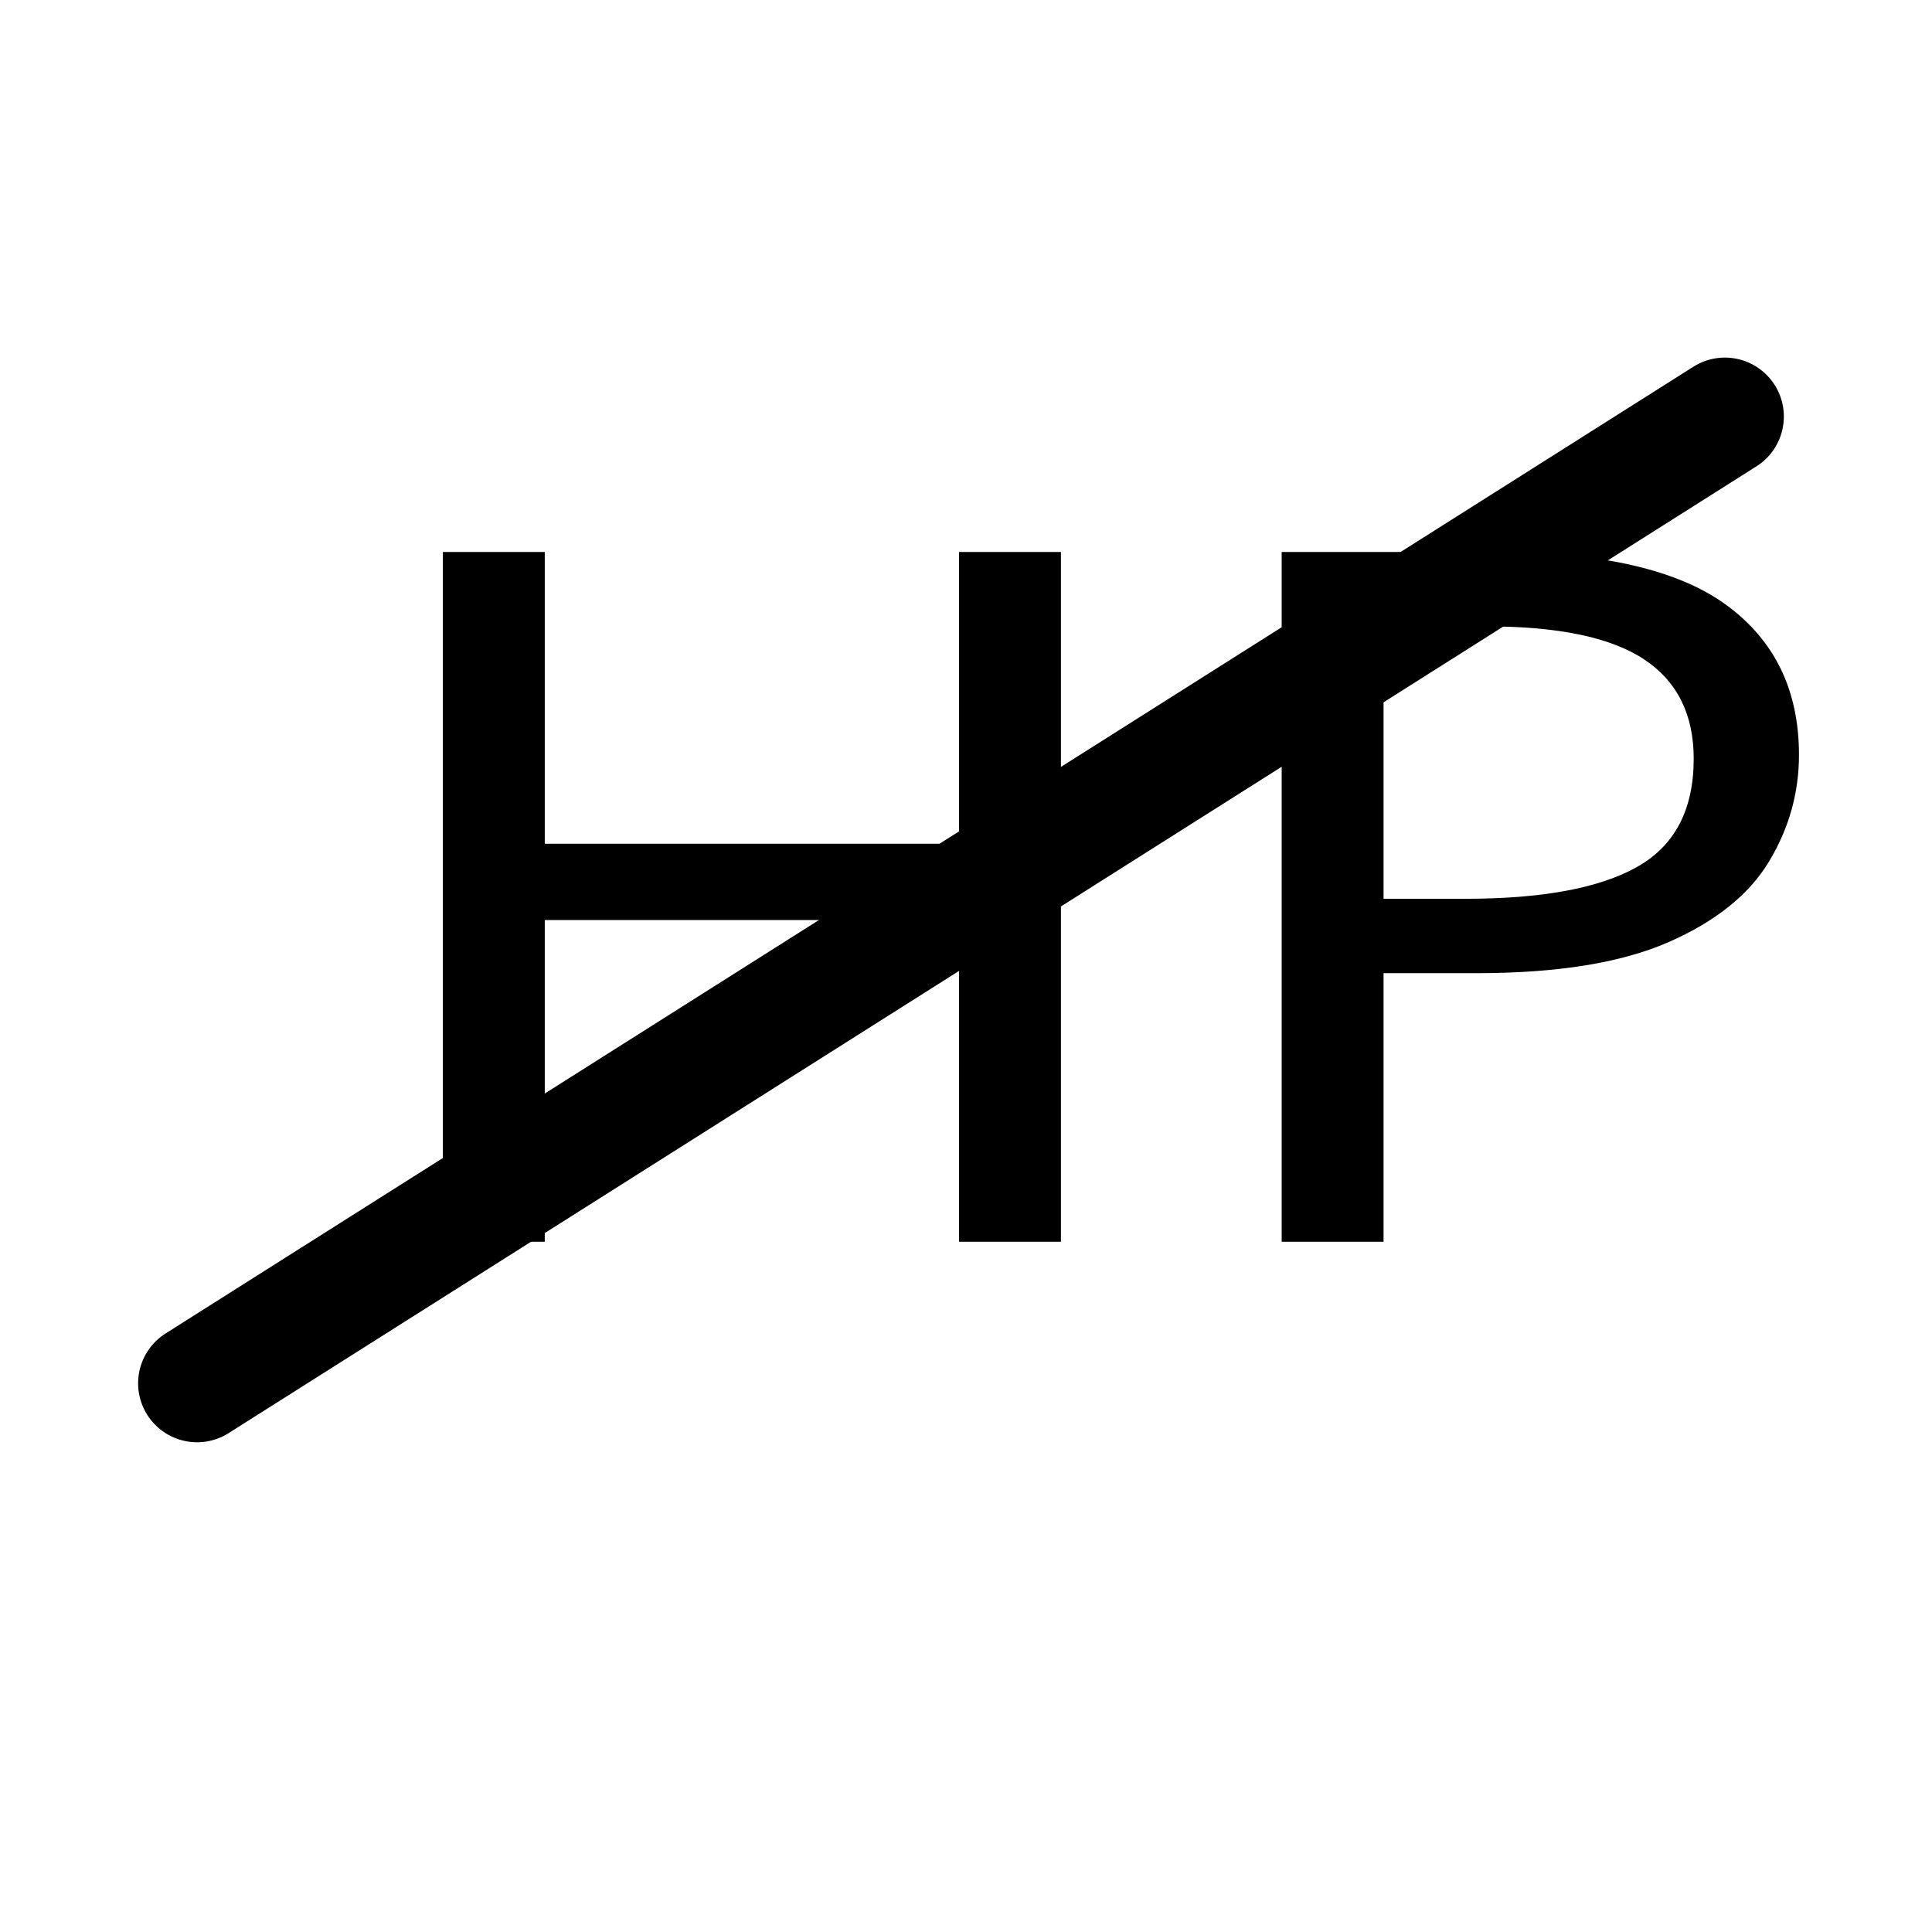
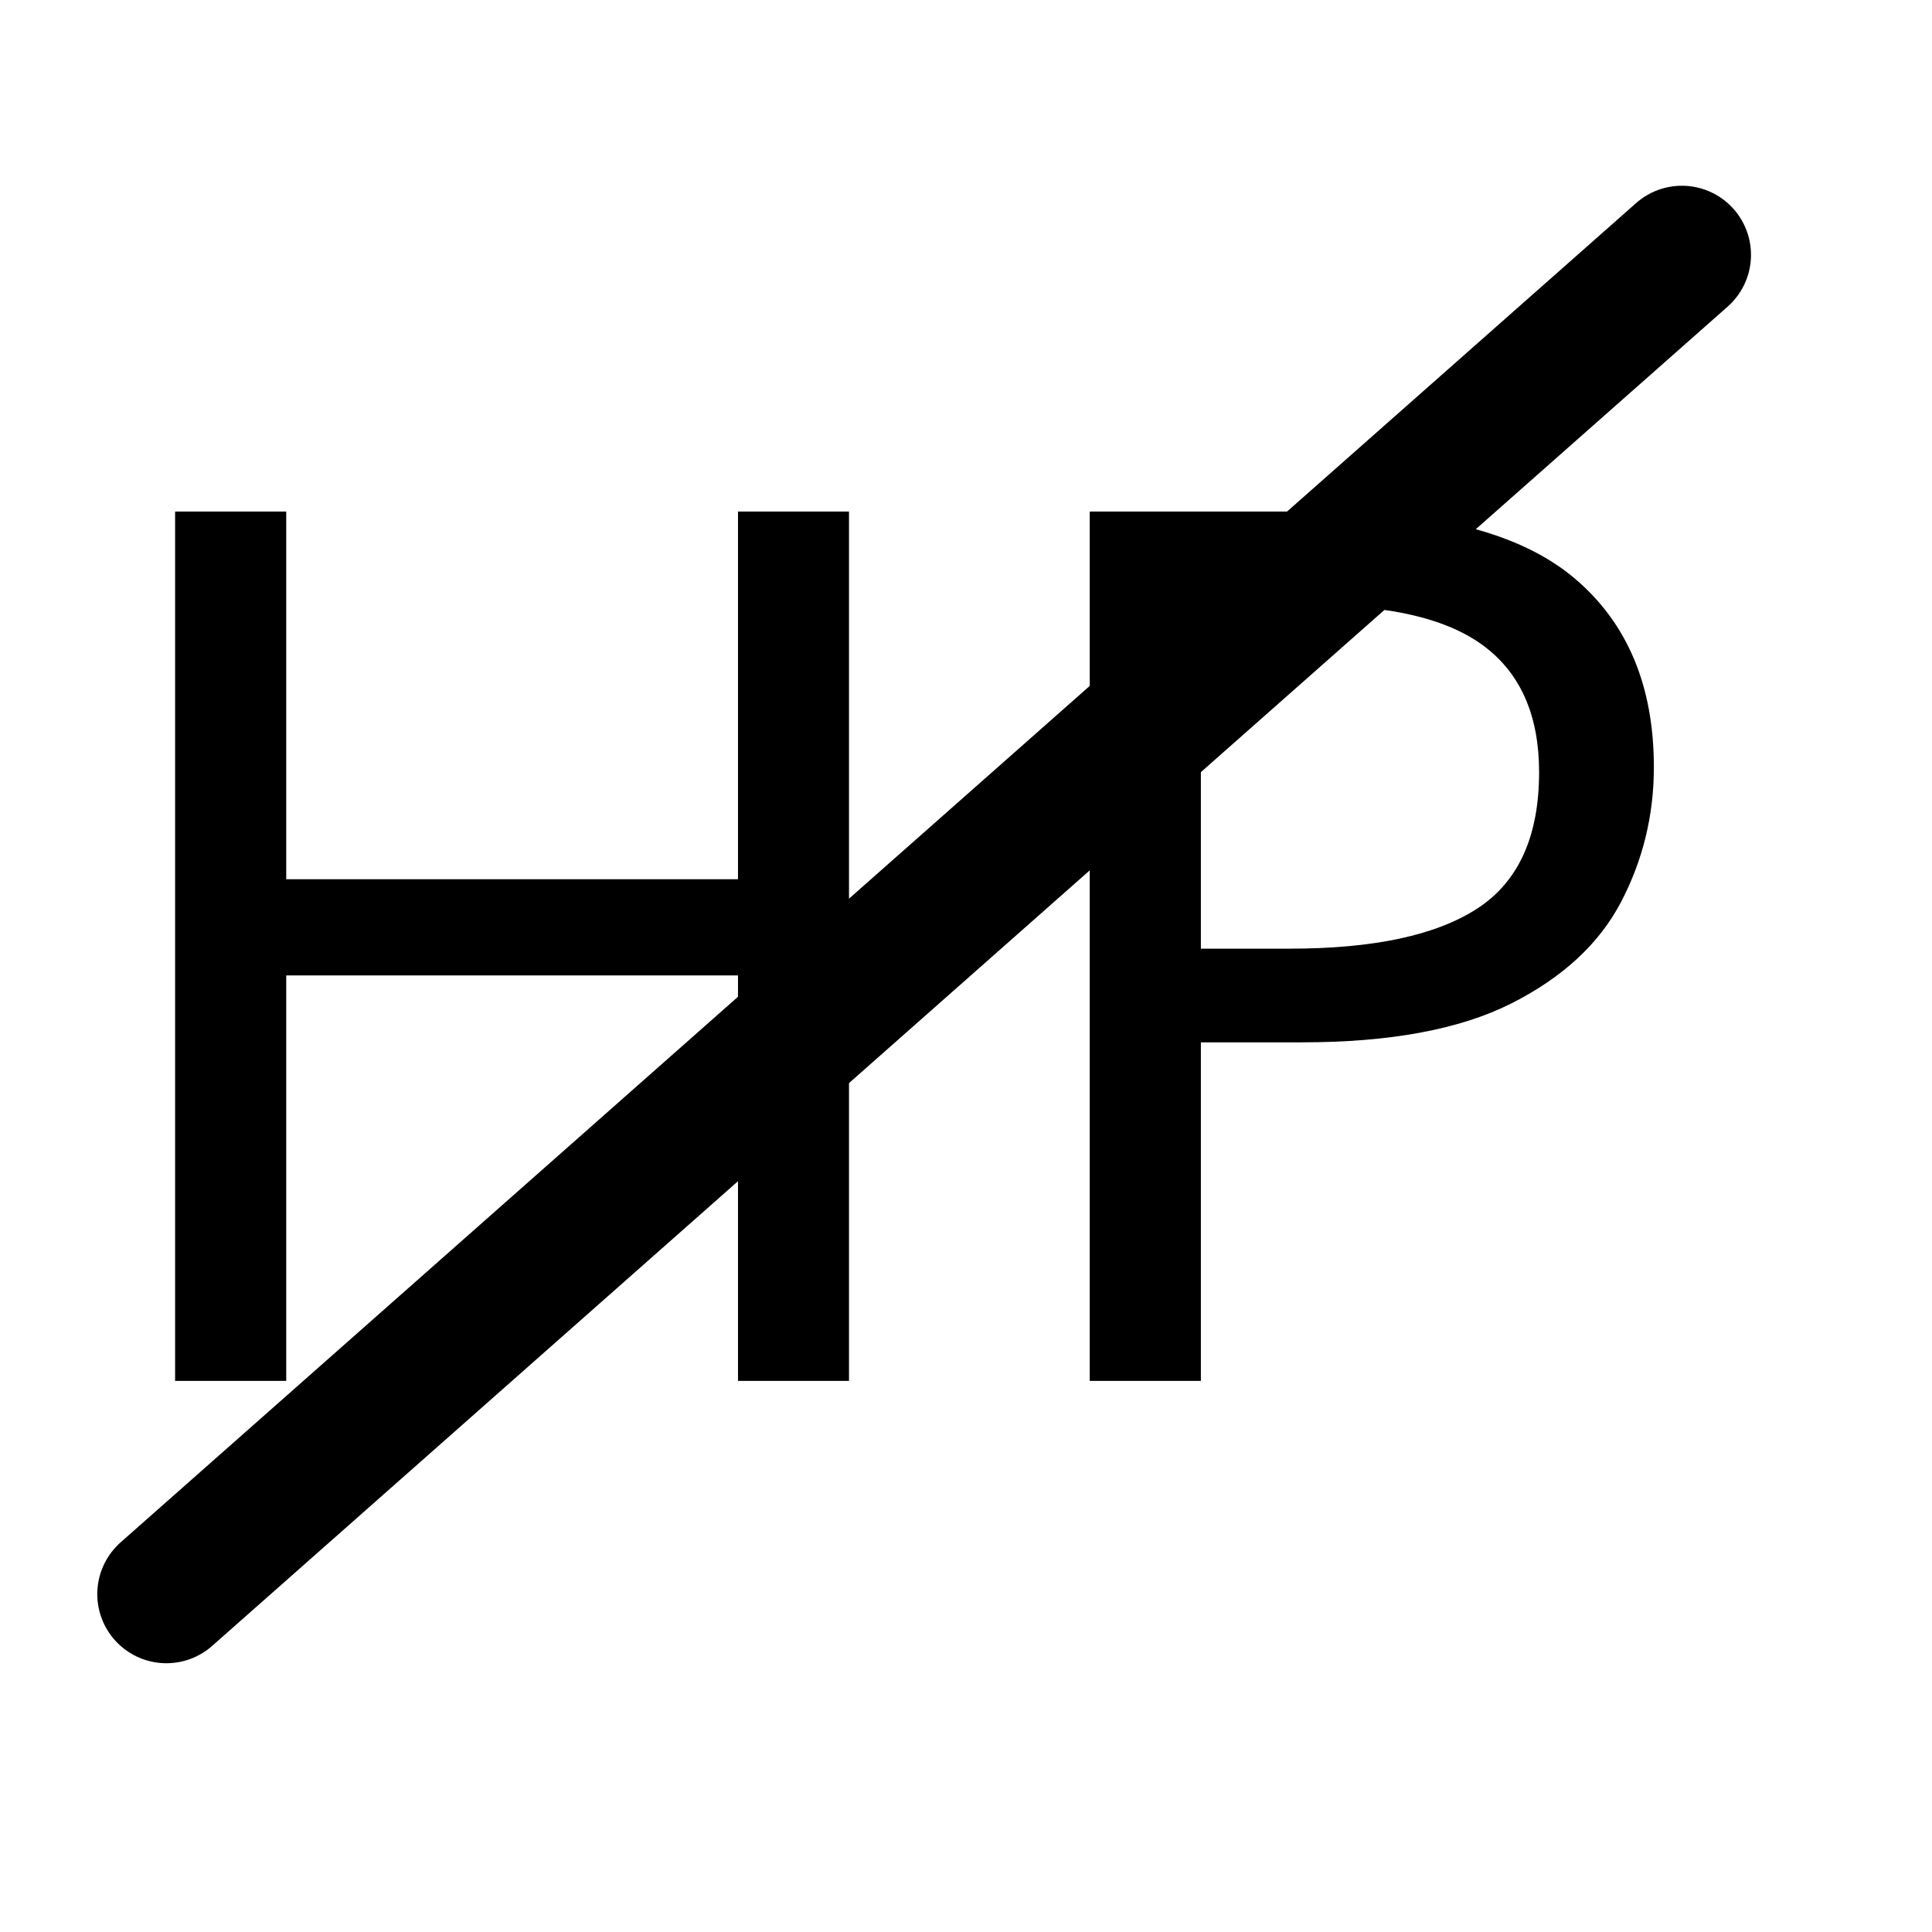
<svg xmlns="http://www.w3.org/2000/svg" version="1.1" id="Layer_1" x="0px" y="0px" viewBox="0 0 250 250" style="enable-background:new 0 0 250 250;" xml:space="preserve">
-   <style type="text/css">
- 	.st0{font-family:'HelveticaNeue-CondensedBlack';}
+   <defs id="defs9" />
+   <style type="text/css" id="style3">
+ 	.st0{font-family:"Arial Black", "Arial Bold", Gadget, sans-serif;}
	.st1{font-size:125px;}
	.st2{fill:none;stroke:#000000;stroke-width:15.257;stroke-linecap:round;stroke-miterlimit:10;}
</style>
-   <text id="XMLID_2_" transform="matrix(1.1718 0 0 1 43.1016 160.6787)" class="st0 st1">HP</text>
-   <line id="XMLID_1_" class="st2" x1="223.2" y1="53.9" x2="25.5" y2="179" />
+   <text id="XMLID_2_" transform="scale(1.006845,0.9932014)" class="st0 st1" x="7.112" y="179.91" style="font-size:158.636px;font-family:'Arial Black', 'Arial Bold', Gadget, sans-serif">HP</text>
+   <line id="XMLID_1_" class="st2" x1="217.636" y1="32.976" x2="21.53" y2="206.28" style="fill:none;stroke:#000000;stroke-width:17.884;stroke-linecap:round;stroke-miterlimit:10" />
</svg>
